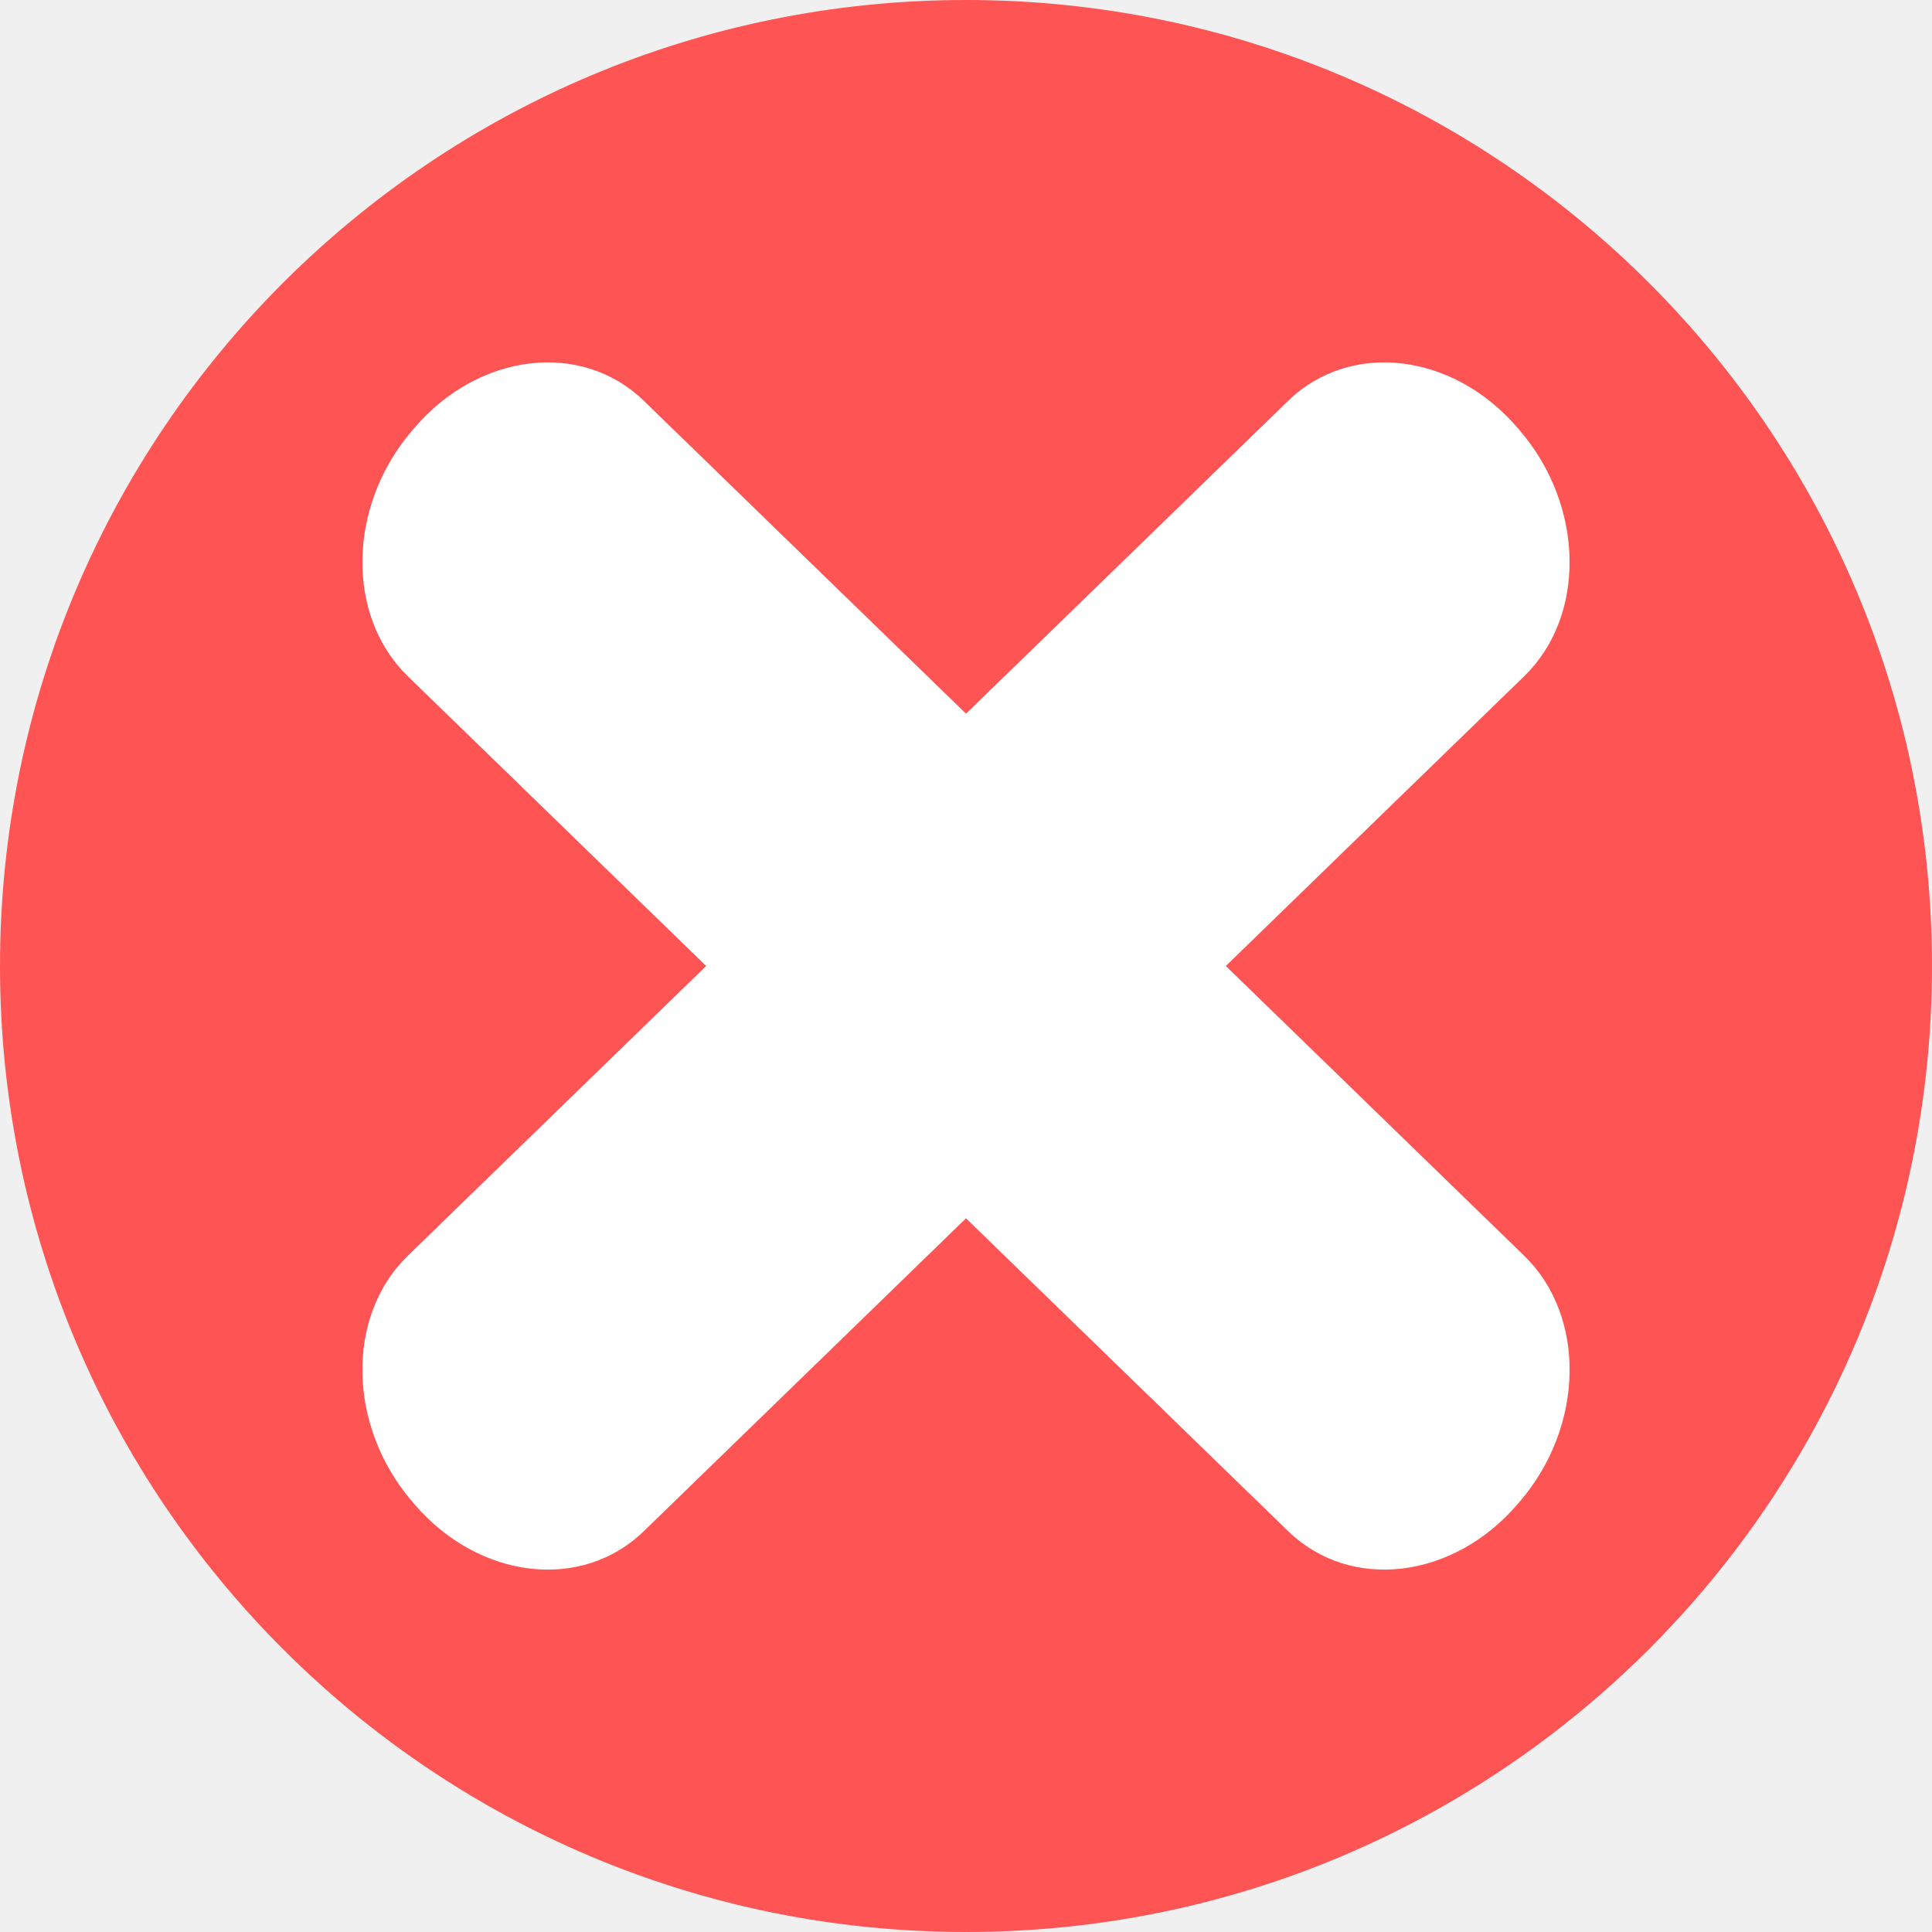
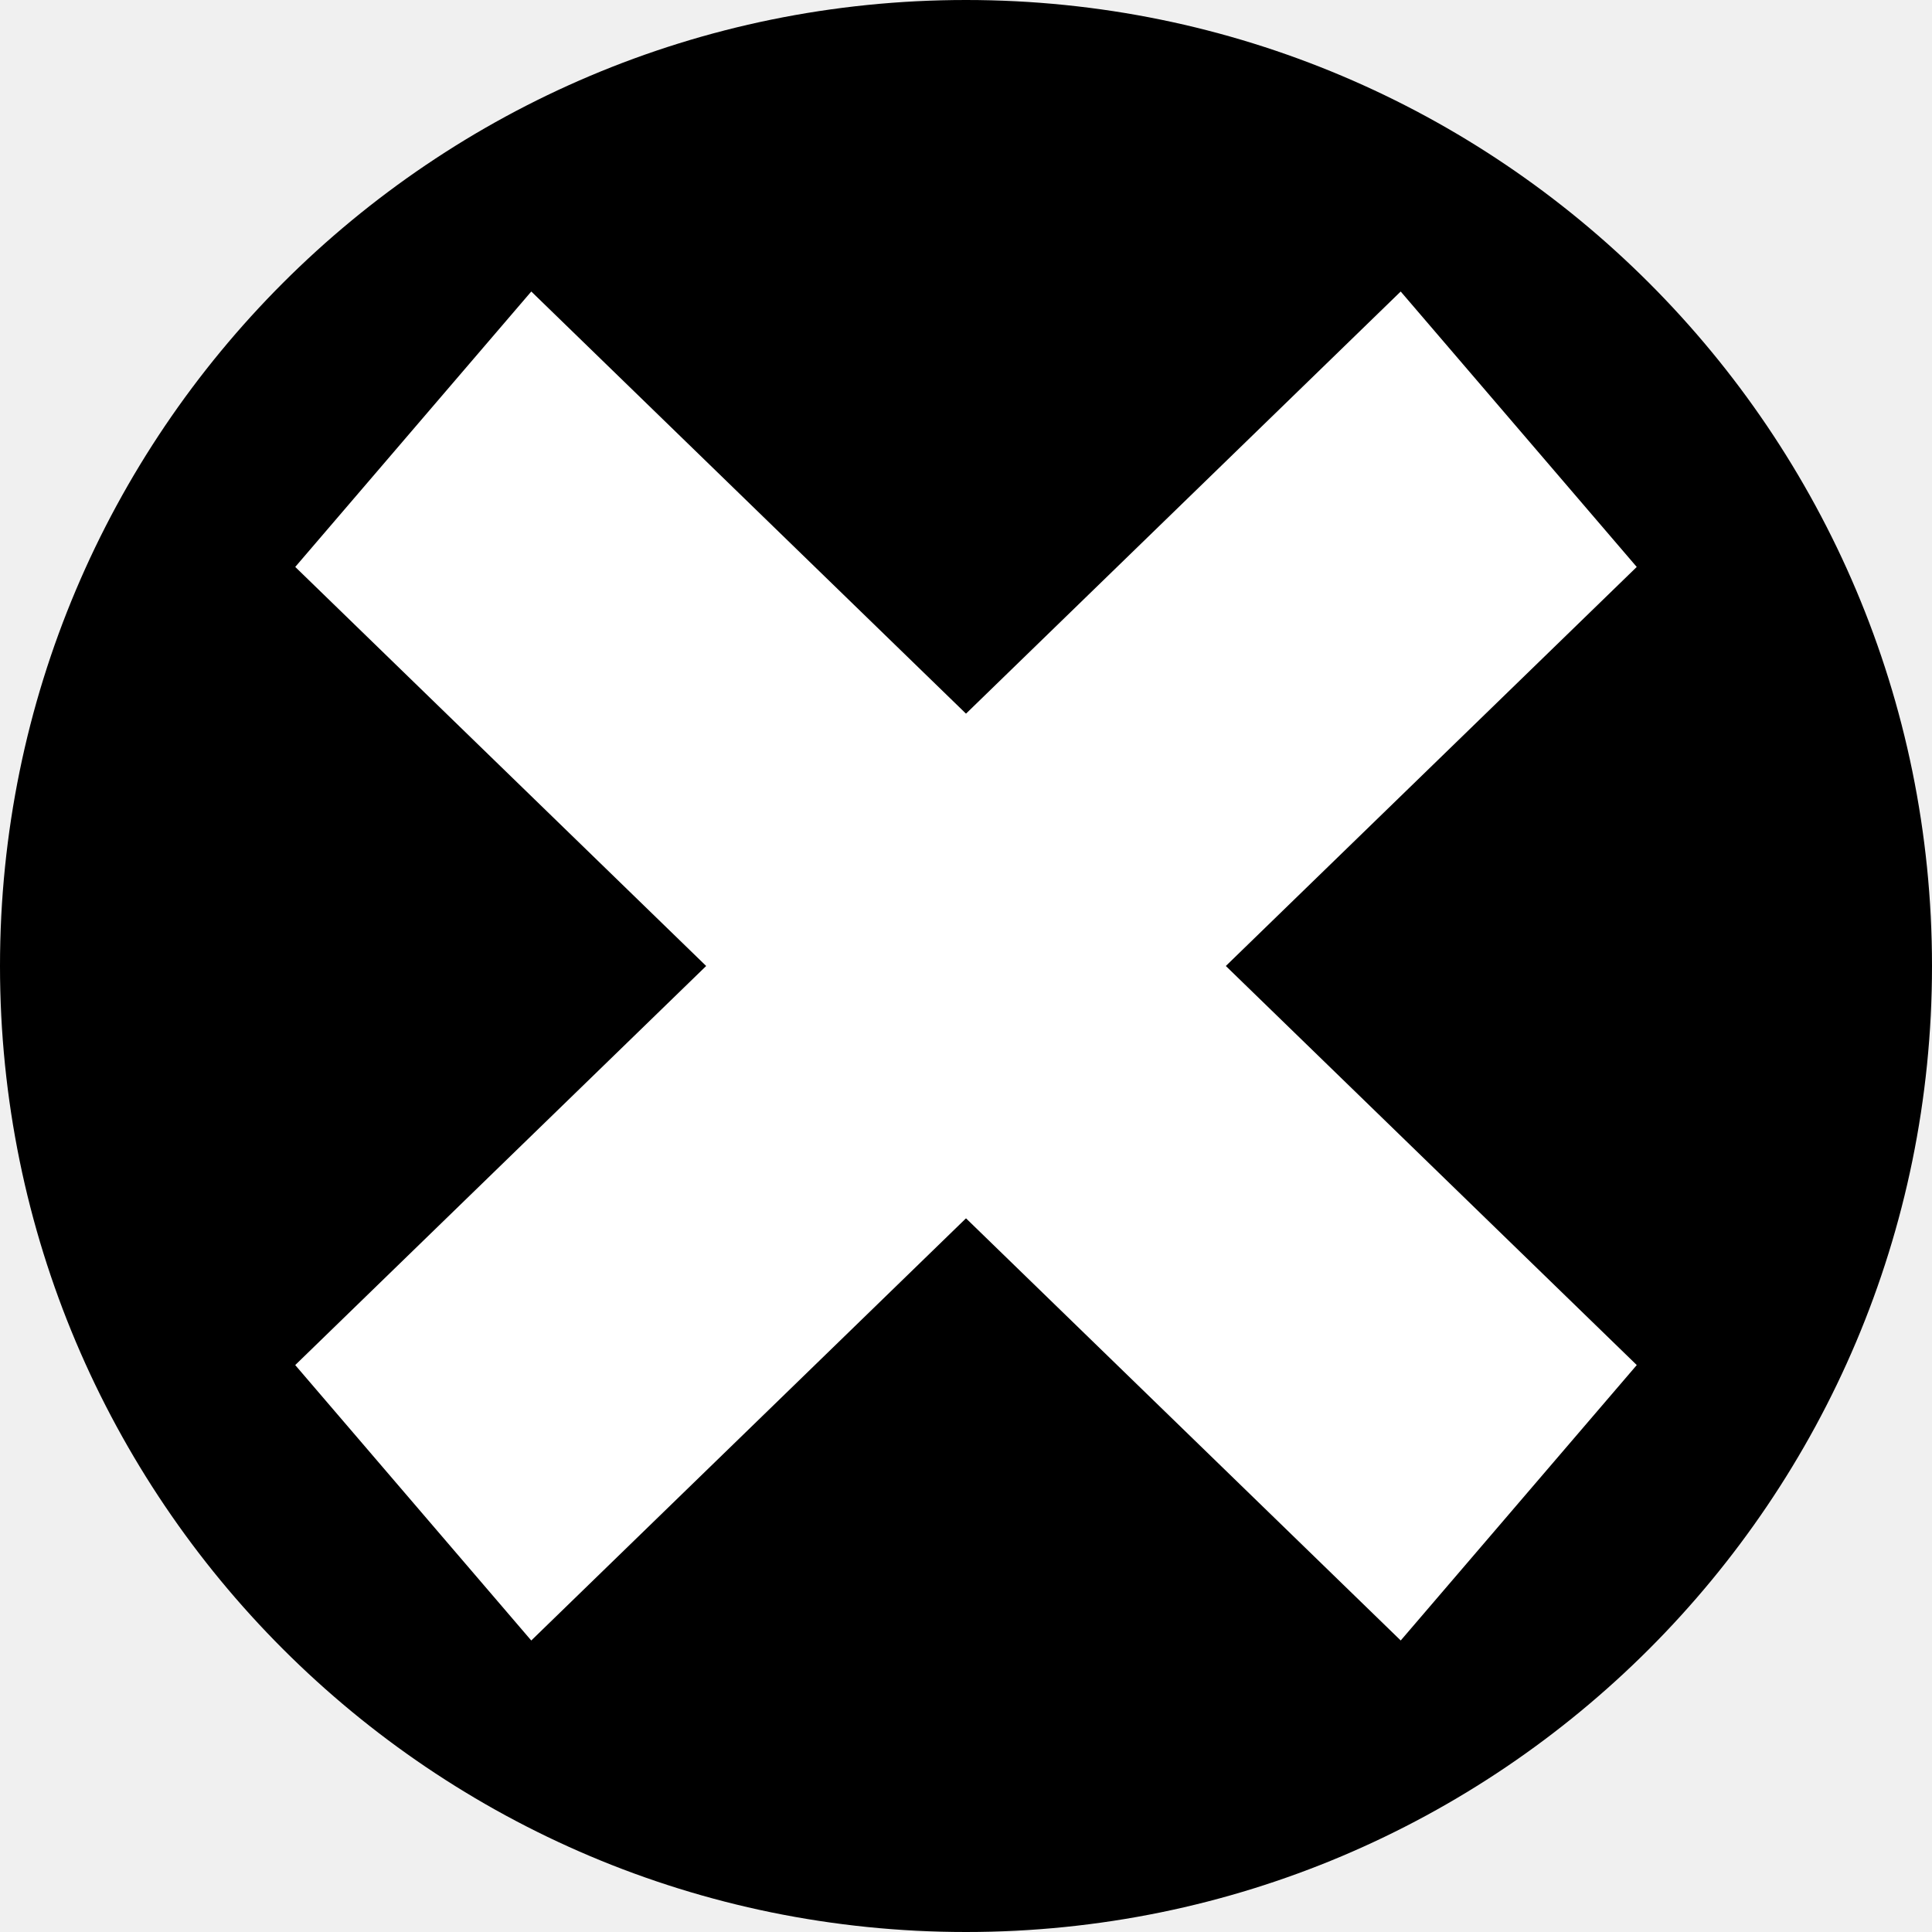
<svg xmlns="http://www.w3.org/2000/svg" width="48" height="48" id="svg3336" version="1.1" viewBox="0 0 48 48">
  <defs id="defs3338" />
  <g id="layer1">
-     <circle style="fill:#ff5454;fill-opacity:1;fill-rule:evenodd;stroke:#000000;stroke-width:0;stroke-linecap:butt;stroke-linejoin:miter;stroke-miterlimit:4;stroke-dasharray:none;stroke-opacity:0" id="path3344" cx="24" cy="24" r="24" />
+     <circle style="fill:#000000;fill-opacity:1;fill-rule:evenodd;stroke:#000000;stroke-width:0;stroke-linecap:butt;stroke-linejoin:miter;stroke-miterlimit:4;stroke-dasharray:none;stroke-opacity:0" id="path3344" cx="24" cy="24" r="24" />
  </g>
  <g id="layer2" style="display:inline">
-     <rect style="fill:#ffffff;fill-opacity:1;fill-rule:evenodd;stroke:#000000;stroke-width:0;stroke-linecap:butt;stroke-linejoin:miter;stroke-miterlimit:4;stroke-dasharray:none;stroke-opacity:1" id="rect3349" width="38.285" height="9.012" x="14.764" y="-4.008" transform="matrix(0.7173896,0.6966722,-0.6507278,0.7593111,0,0)" ry="4.458" rx="3.899" />
-     <rect rx="3.899" ry="4.458" transform="matrix(-0.7173896,0.6966722,0.6507278,0.7593111,0,0)" y="29.497" x="-21.753" height="9.012" width="38.285" id="rect4182" style="fill:#ffffff;fill-opacity:1;fill-rule:evenodd;stroke:#000000;stroke-width:0;stroke-linecap:butt;stroke-linejoin:miter;stroke-miterlimit:4;stroke-dasharray:none;stroke-opacity:1" />
+     <rect style="fill:#ffffff;fill-opacity:1;fill-rule:evenodd;stroke:#000000;stroke-width:0;stroke-linecap:butt;stroke-linejoin:miter;stroke-miterlimit:4;stroke-dasharray:none;stroke-opacity:1" id="rect3349" width="38.285" height="9.012" x="14.764" y="-4.008" transform="matrix(0.7173896,0.6966722,-0.6507278,0.7593111,0,0)" ry="0" rx="0" />
+     <rect rx="0" ry="0" transform="matrix(-0.7173896,0.6966722,0.6507278,0.7593111,0,0)" y="29.497" x="-21.753" height="9.012" width="38.285" id="rect4182" style="fill:#ffffff;fill-opacity:1;fill-rule:evenodd;stroke:#000000;stroke-width:0;stroke-linecap:butt;stroke-linejoin:miter;stroke-miterlimit:4;stroke-dasharray:none;stroke-opacity:1" />
  </g>
</svg>
